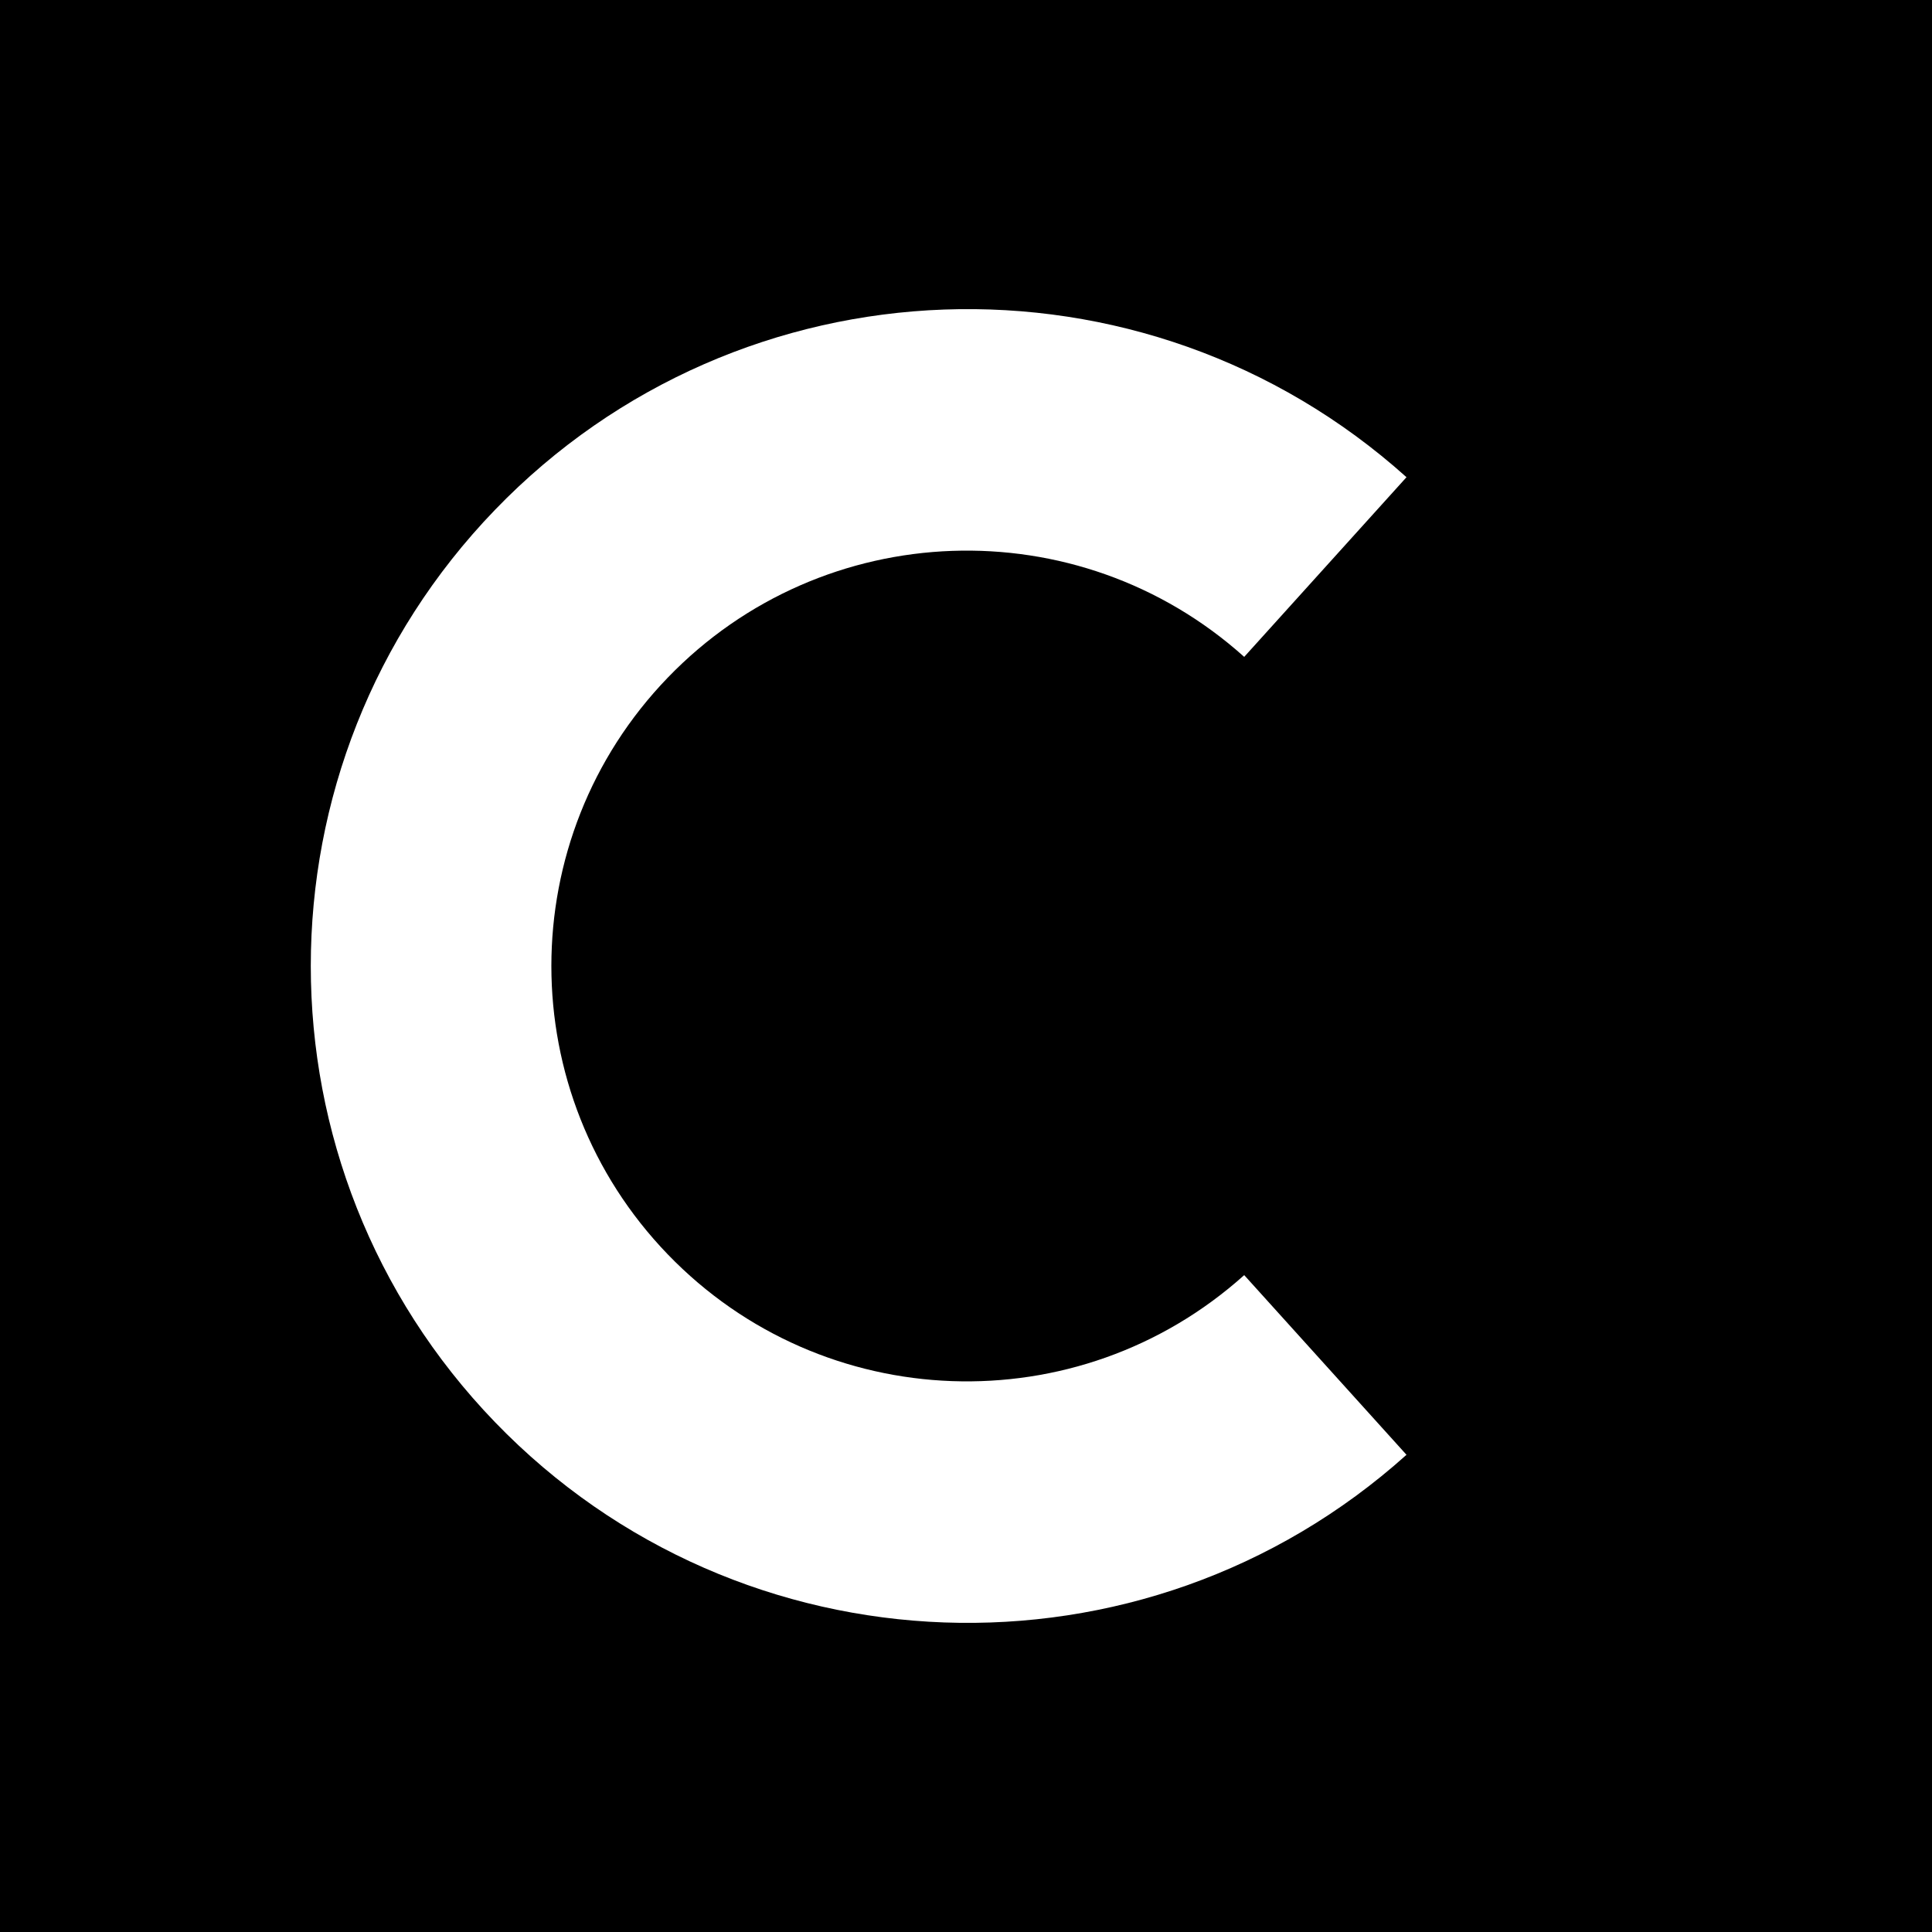
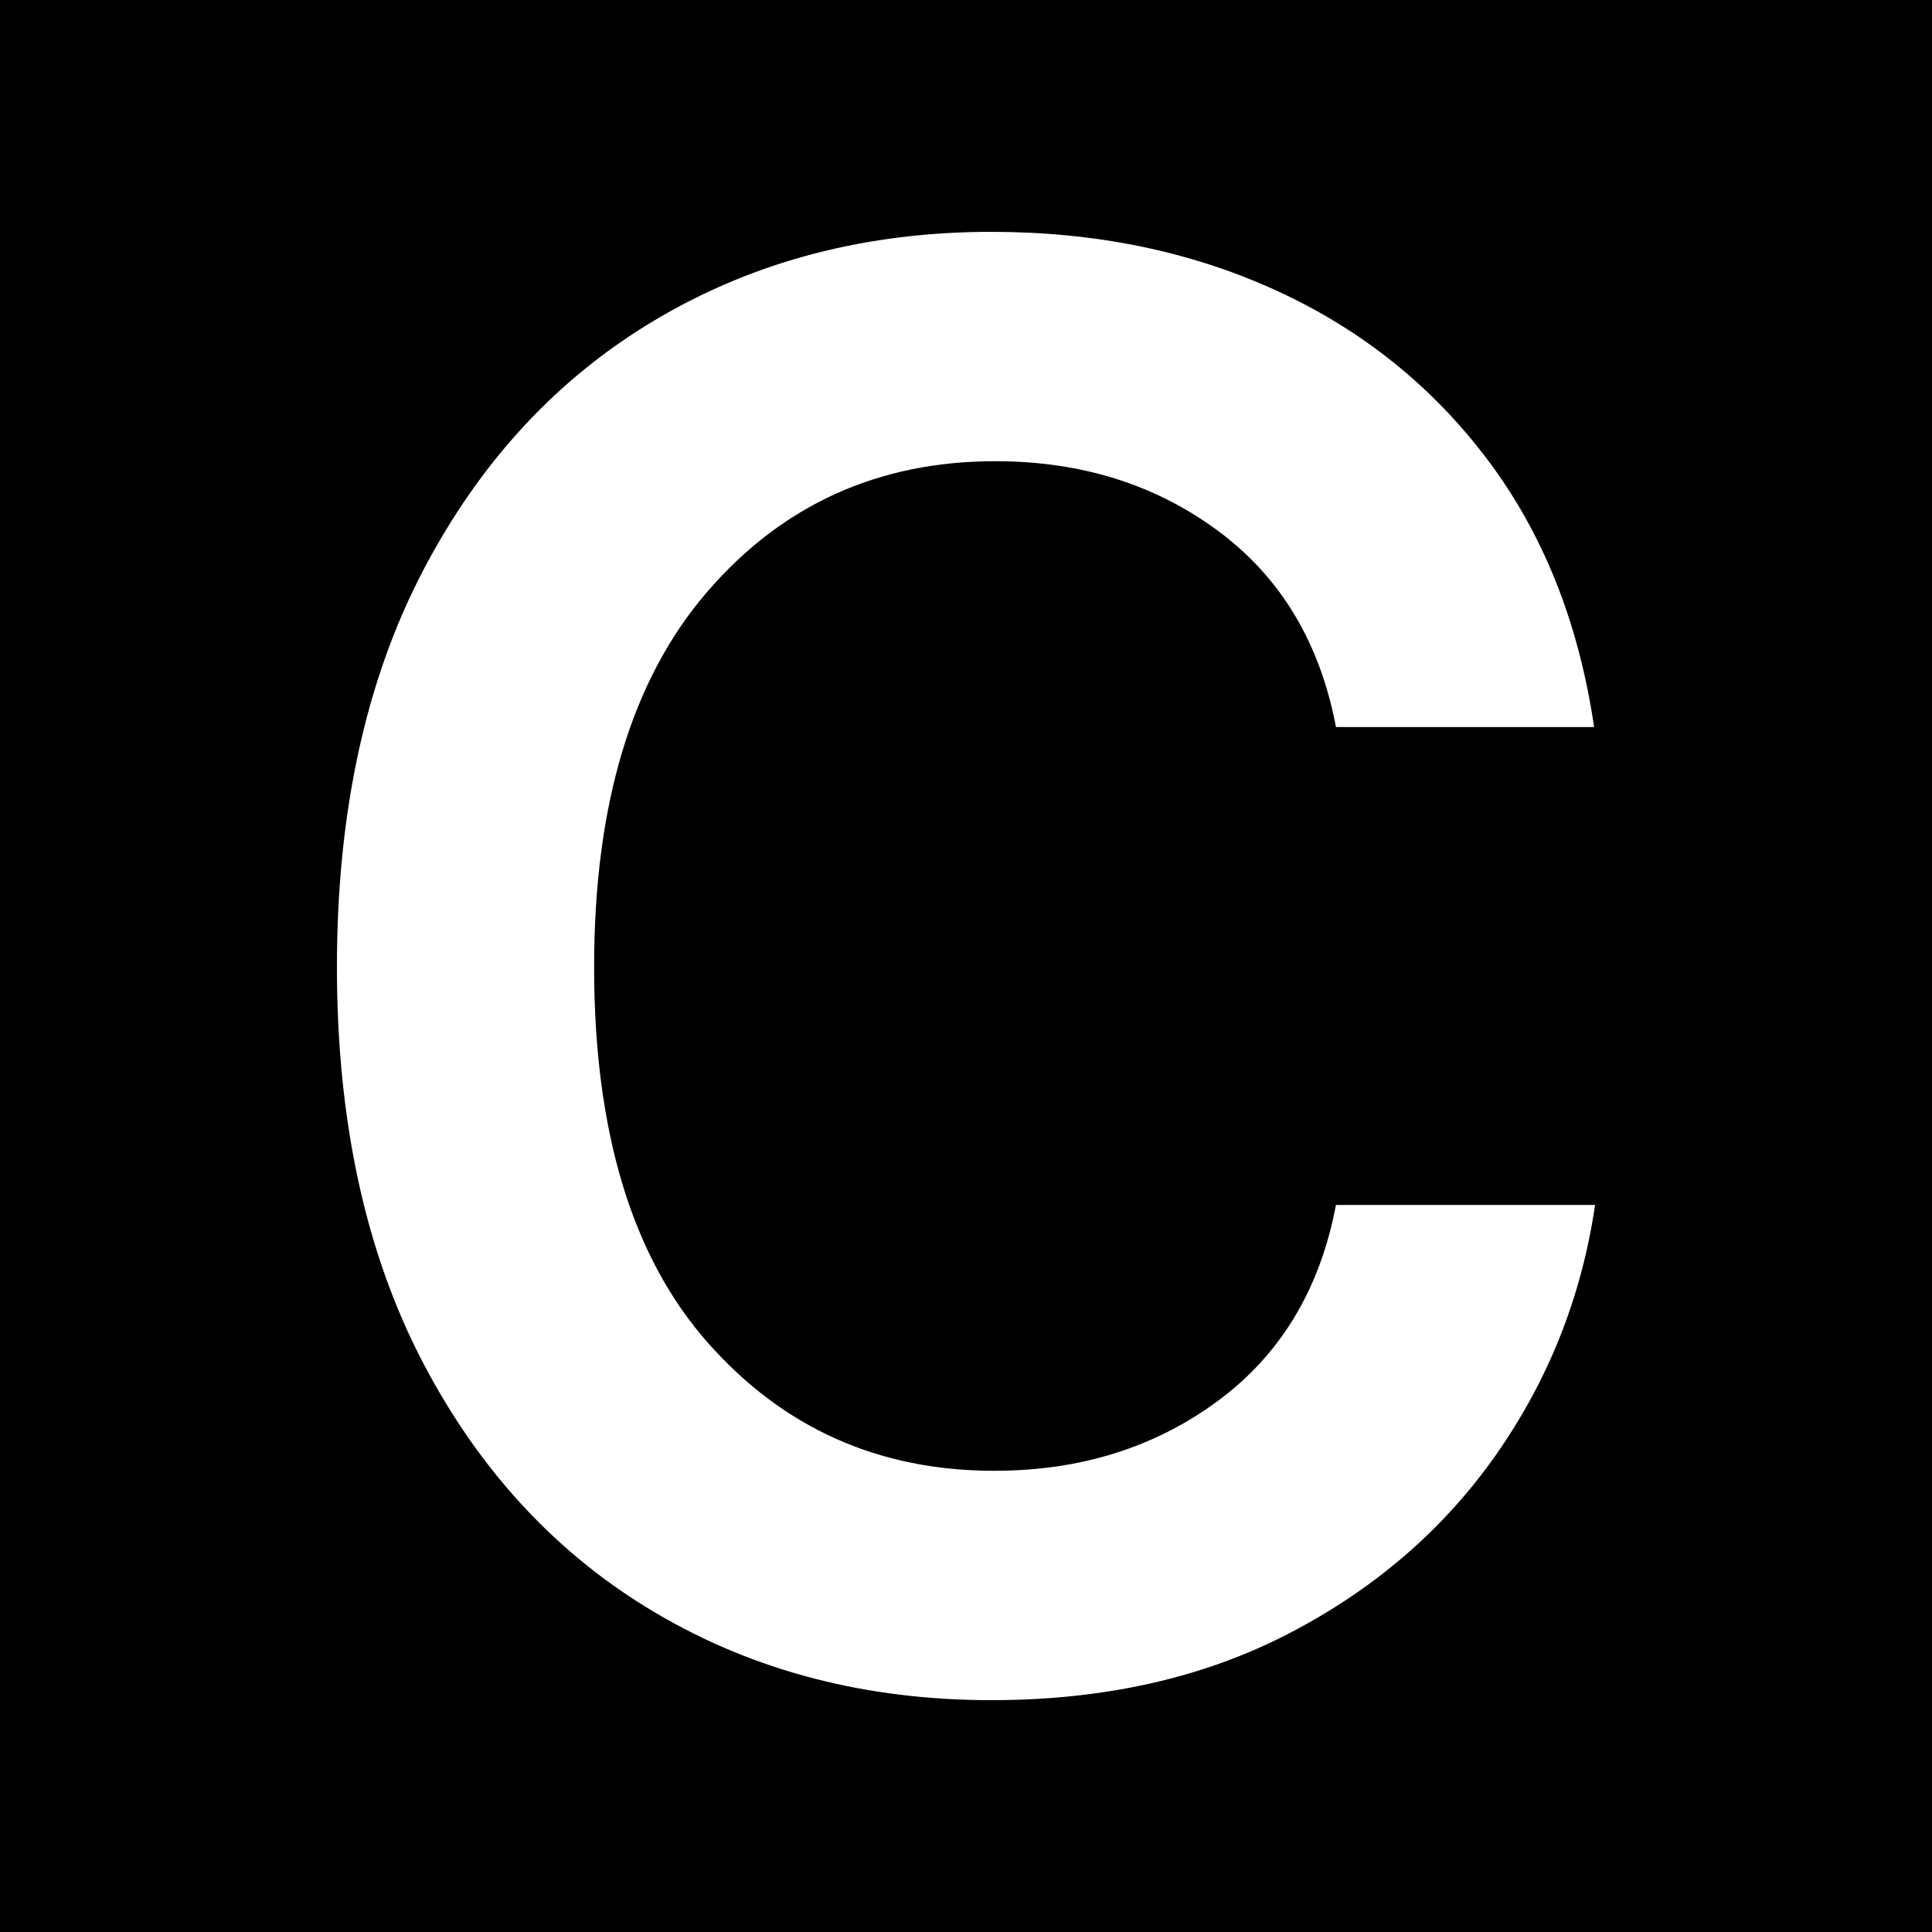
- <svg xmlns="http://www.w3.org/2000/svg" version="1.2" baseProfile="tiny-ps" viewBox="0 0 1000 1000" width="1000" height="1000" id="classfy-logo">
+ <svg xmlns="http://www.w3.org/2000/svg" version="1.2" baseProfile="tiny-ps" viewBox="0 0 1000 1000" width="1000" height="1000">
  <rect width="1000" height="1000" fill="#000000" />
-   <path fill="#ffffff" d="M728,247 A340,340 0 1,0 728,753 L644,660 A215,215 0 1,1 644,340 Z" />
+   <path fill="#ffffff" d="M513.163 880.0Q415.804 880.0 339.307 834.797Q262.81 789.595 218.601 704.654Q174.392 619.712 174.392 500.497Q174.392 380.784 218.85 295.595Q263.307 210.405 339.804 165.203Q416.301 120.0 513.163 120.0Q594.131 120.0 660.444 150.301Q726.758 180.601 769.974 237.974Q813.19 295.346 825.111 376.314H691.49Q679.072 310.745 630.392 274.732Q581.712 238.719 515.15 238.719Q424.248 238.719 365.882 306.523Q307.516 374.327 307.516 500.497Q307.516 628.157 366.131 694.719Q424.745 761.281 514.654 761.281Q581.216 761.281 630.144 725.268Q679.072 689.255 691.49 623.686H825.608Q815.176 694.719 774.444 752.837Q733.712 810.954 667.15 845.477Q600.588 880.0 513.163 880.0Z" />
</svg>
